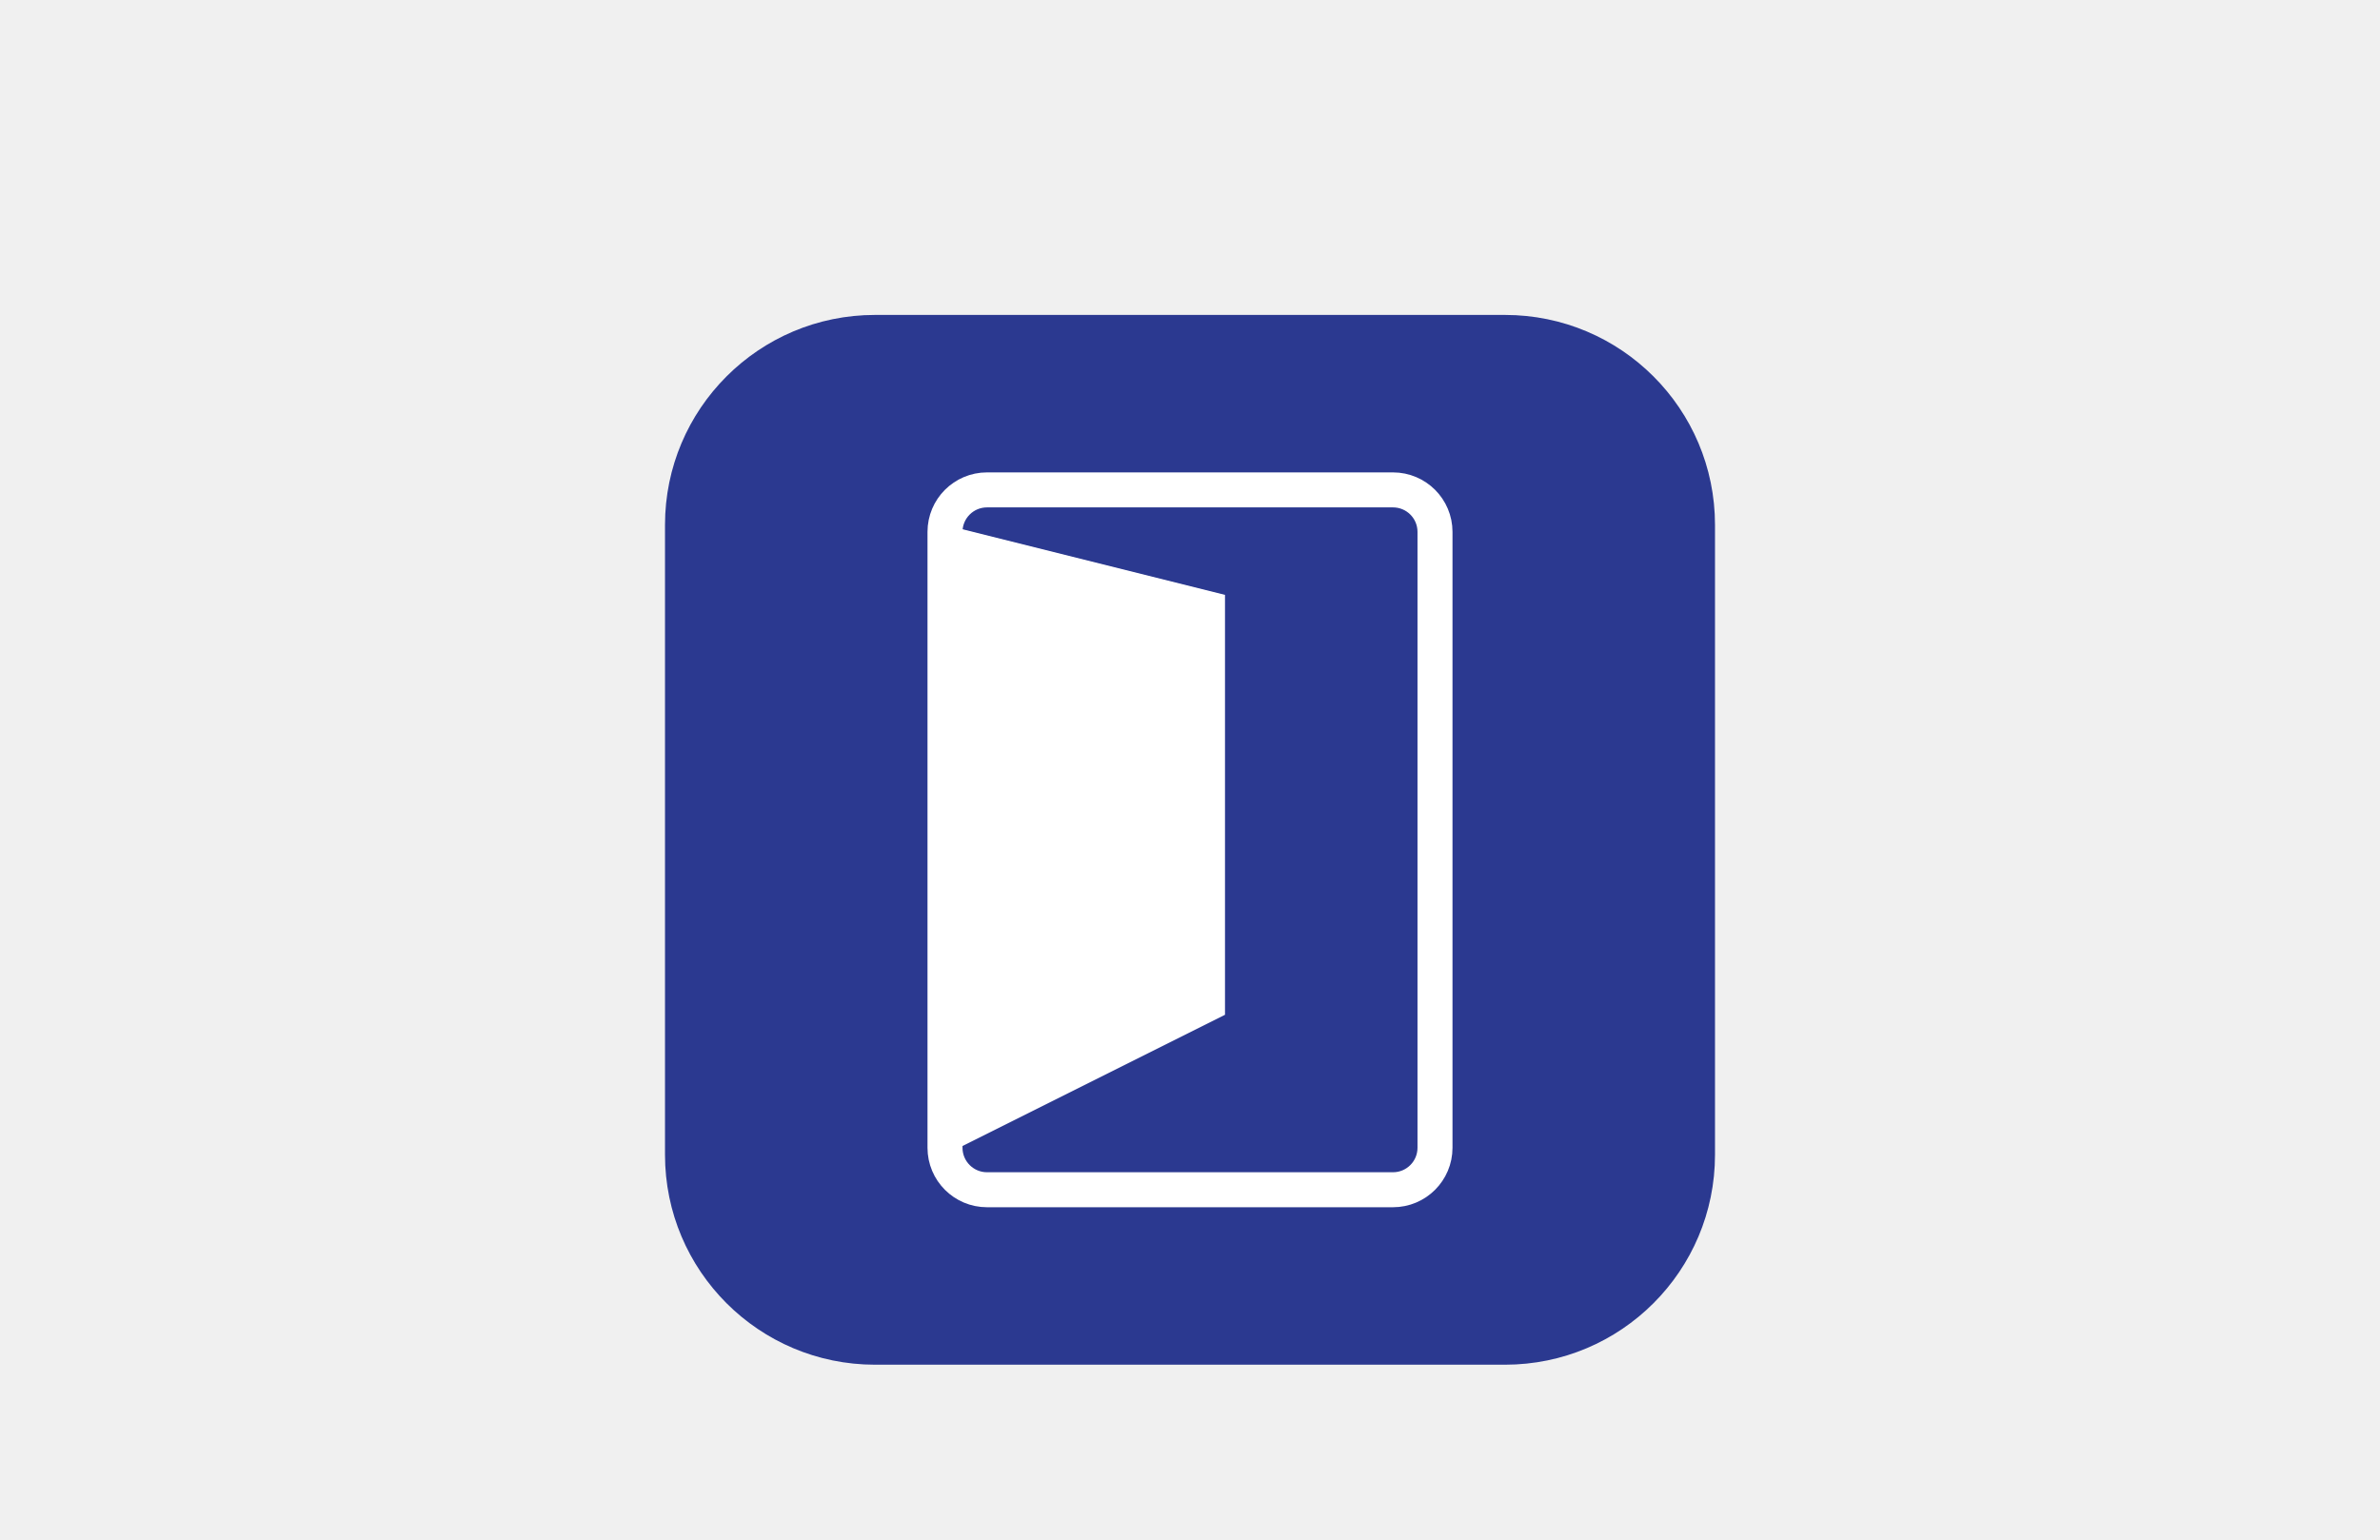
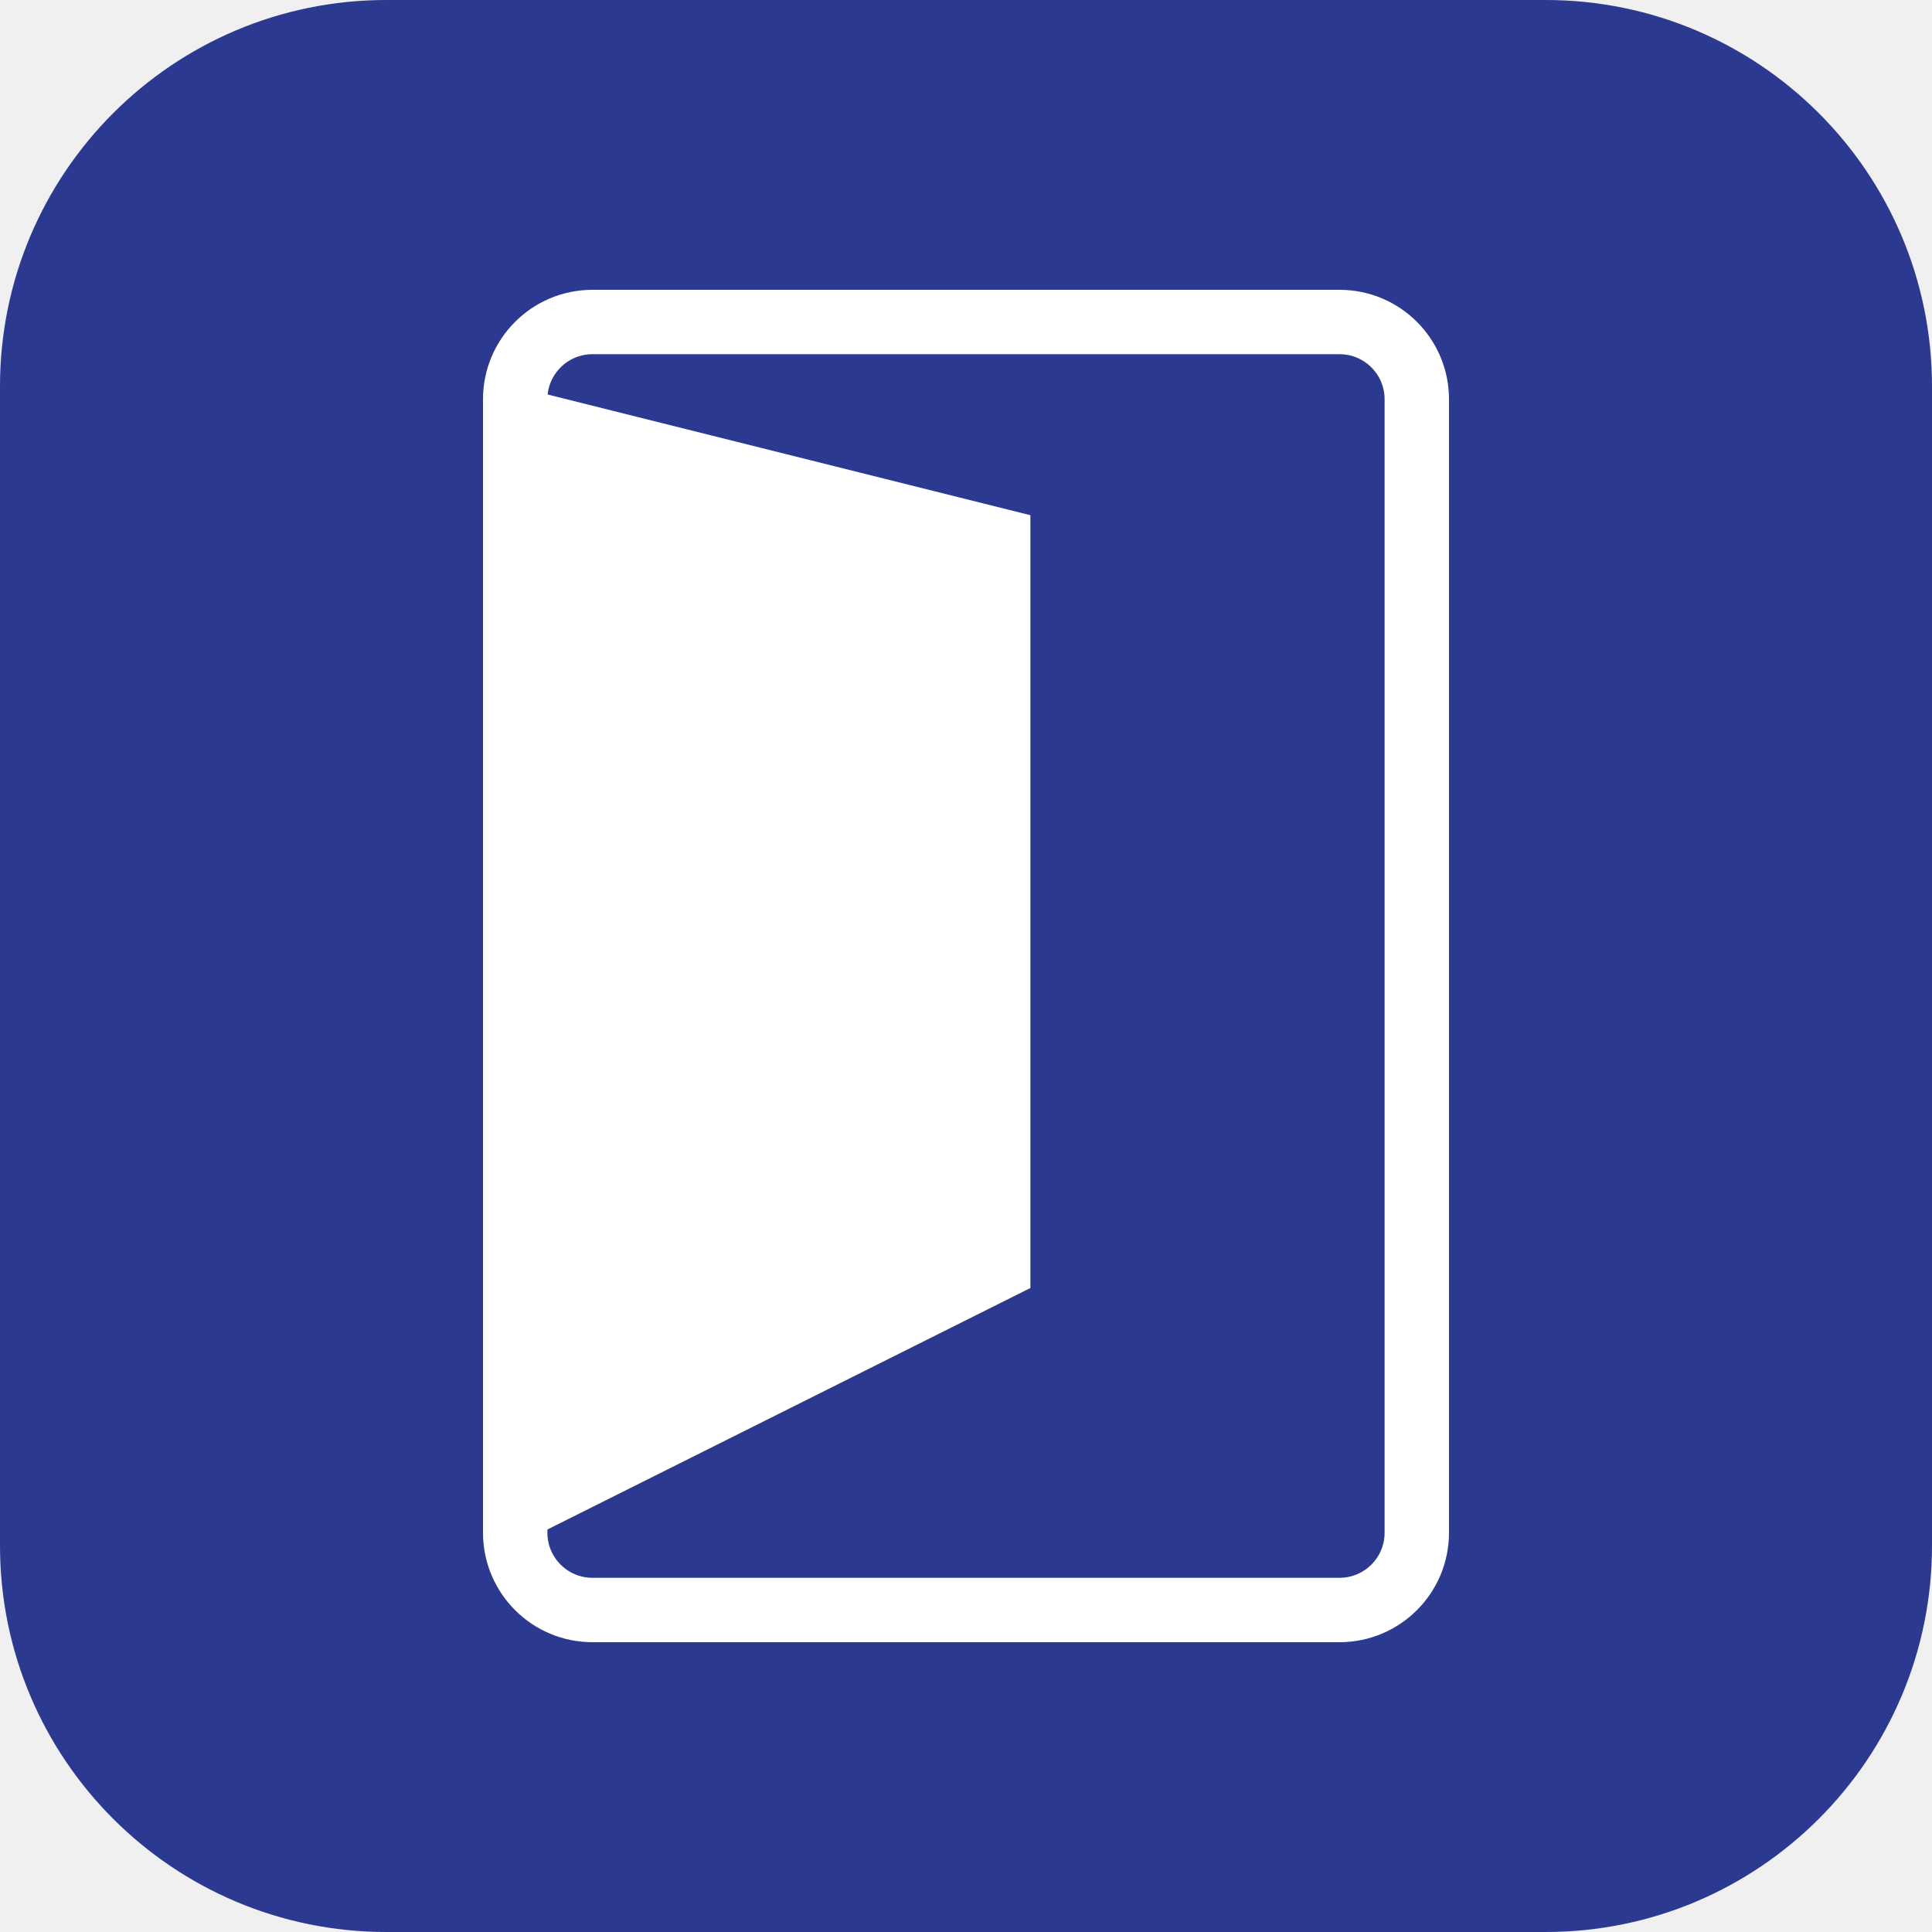
- <svg xmlns="http://www.w3.org/2000/svg" width="100%" viewBox="0 0 680 440" role="img" style="">
+ <svg xmlns="http://www.w3.org/2000/svg" width="100%" viewBox="190 90 300 300" role="img" style="">
  <rect x="190" y="90" width="300" height="300" rx="60" fill="#2B3990" style="fill:rgb(43, 57, 144);stroke:none;color:rgb(11, 11, 11);stroke-width:1px;stroke-linecap:butt;stroke-linejoin:miter;opacity:1;font-family:&quot;Anthropic Sans&quot;, -apple-system, &quot;system-ui&quot;, &quot;Segoe UI&quot;, sans-serif;font-size:16px;font-weight:400;text-anchor:start;dominant-baseline:auto" />
  <rect x="270" y="140" width="140" height="200" rx="12" fill="none" stroke="#FFFFFF" stroke-width="10" style="fill:none;stroke:rgb(255, 255, 255);color:rgb(11, 11, 11);stroke-width:10px;stroke-linecap:butt;stroke-linejoin:miter;opacity:1;font-family:&quot;Anthropic Sans&quot;, -apple-system, &quot;system-ui&quot;, &quot;Segoe UI&quot;, sans-serif;font-size:16px;font-weight:400;text-anchor:start;dominant-baseline:auto" />
  <polygon points="270,150 270,330 350,290 350,170" fill="#FFFFFF" style="fill:rgb(255, 255, 255);stroke:none;color:rgb(11, 11, 11);stroke-width:1px;stroke-linecap:butt;stroke-linejoin:miter;opacity:1;font-family:&quot;Anthropic Sans&quot;, -apple-system, &quot;system-ui&quot;, &quot;Segoe UI&quot;, sans-serif;font-size:16px;font-weight:400;text-anchor:start;dominant-baseline:auto" />
</svg>
